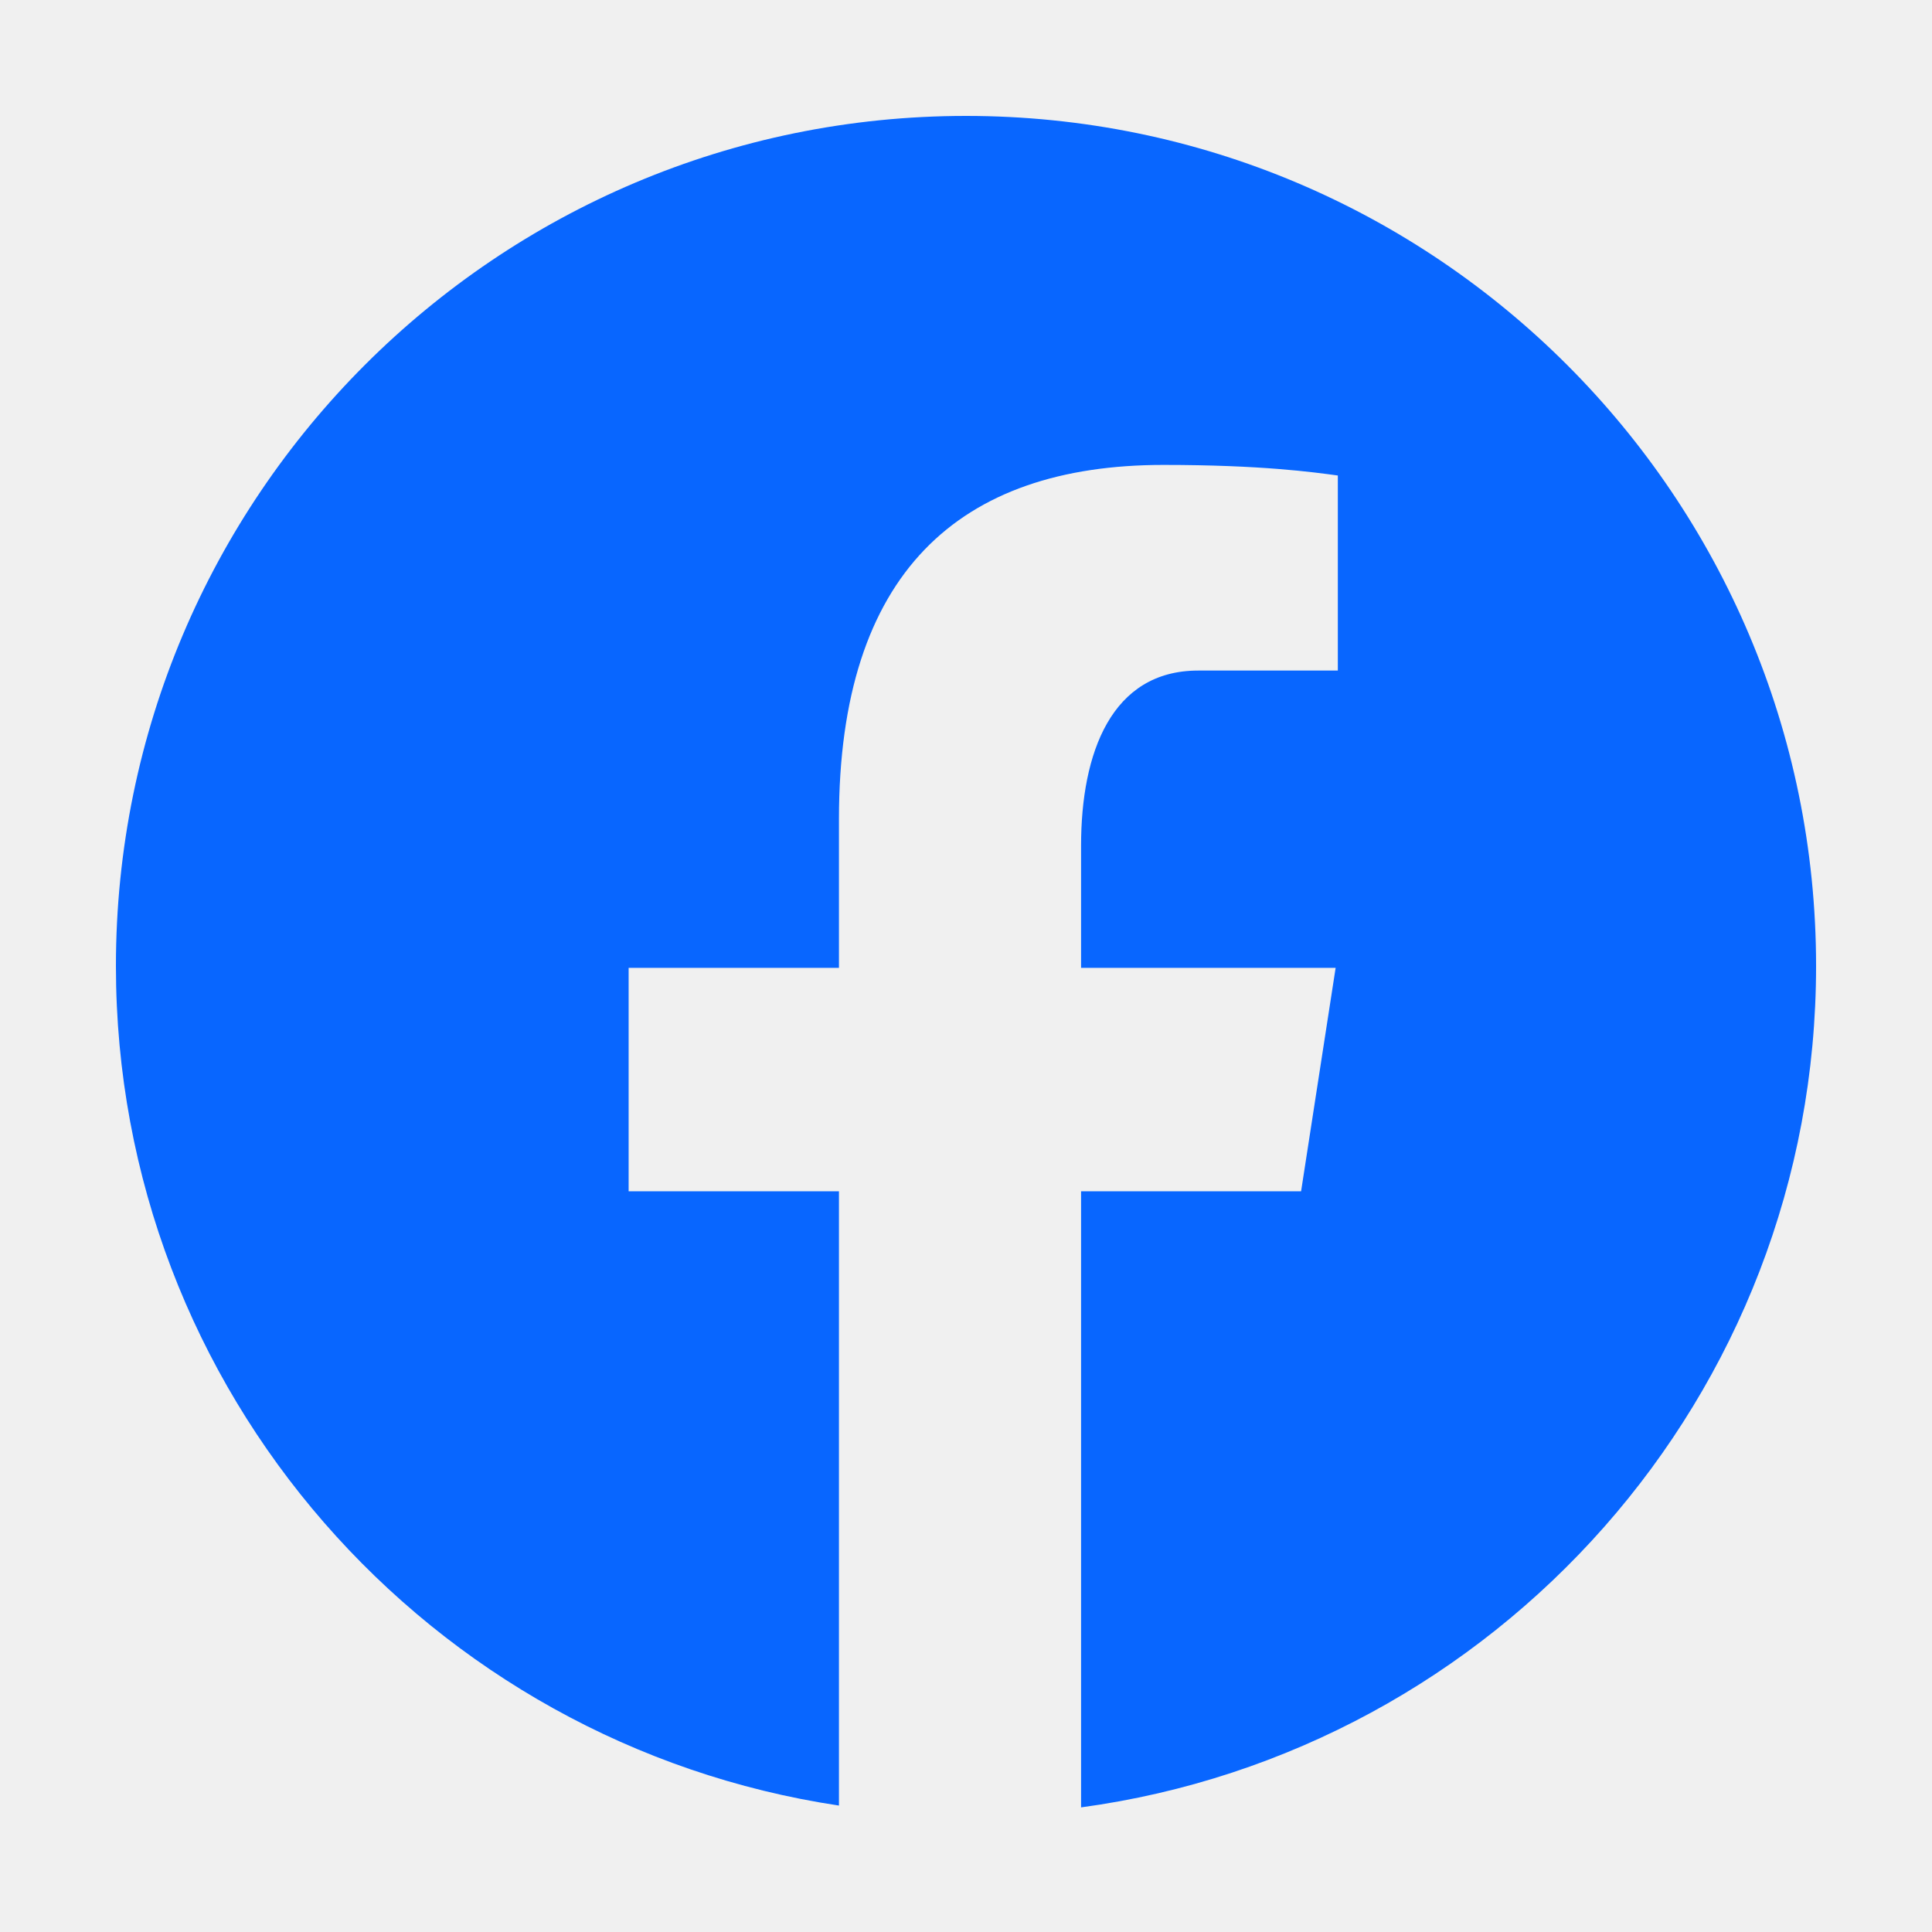
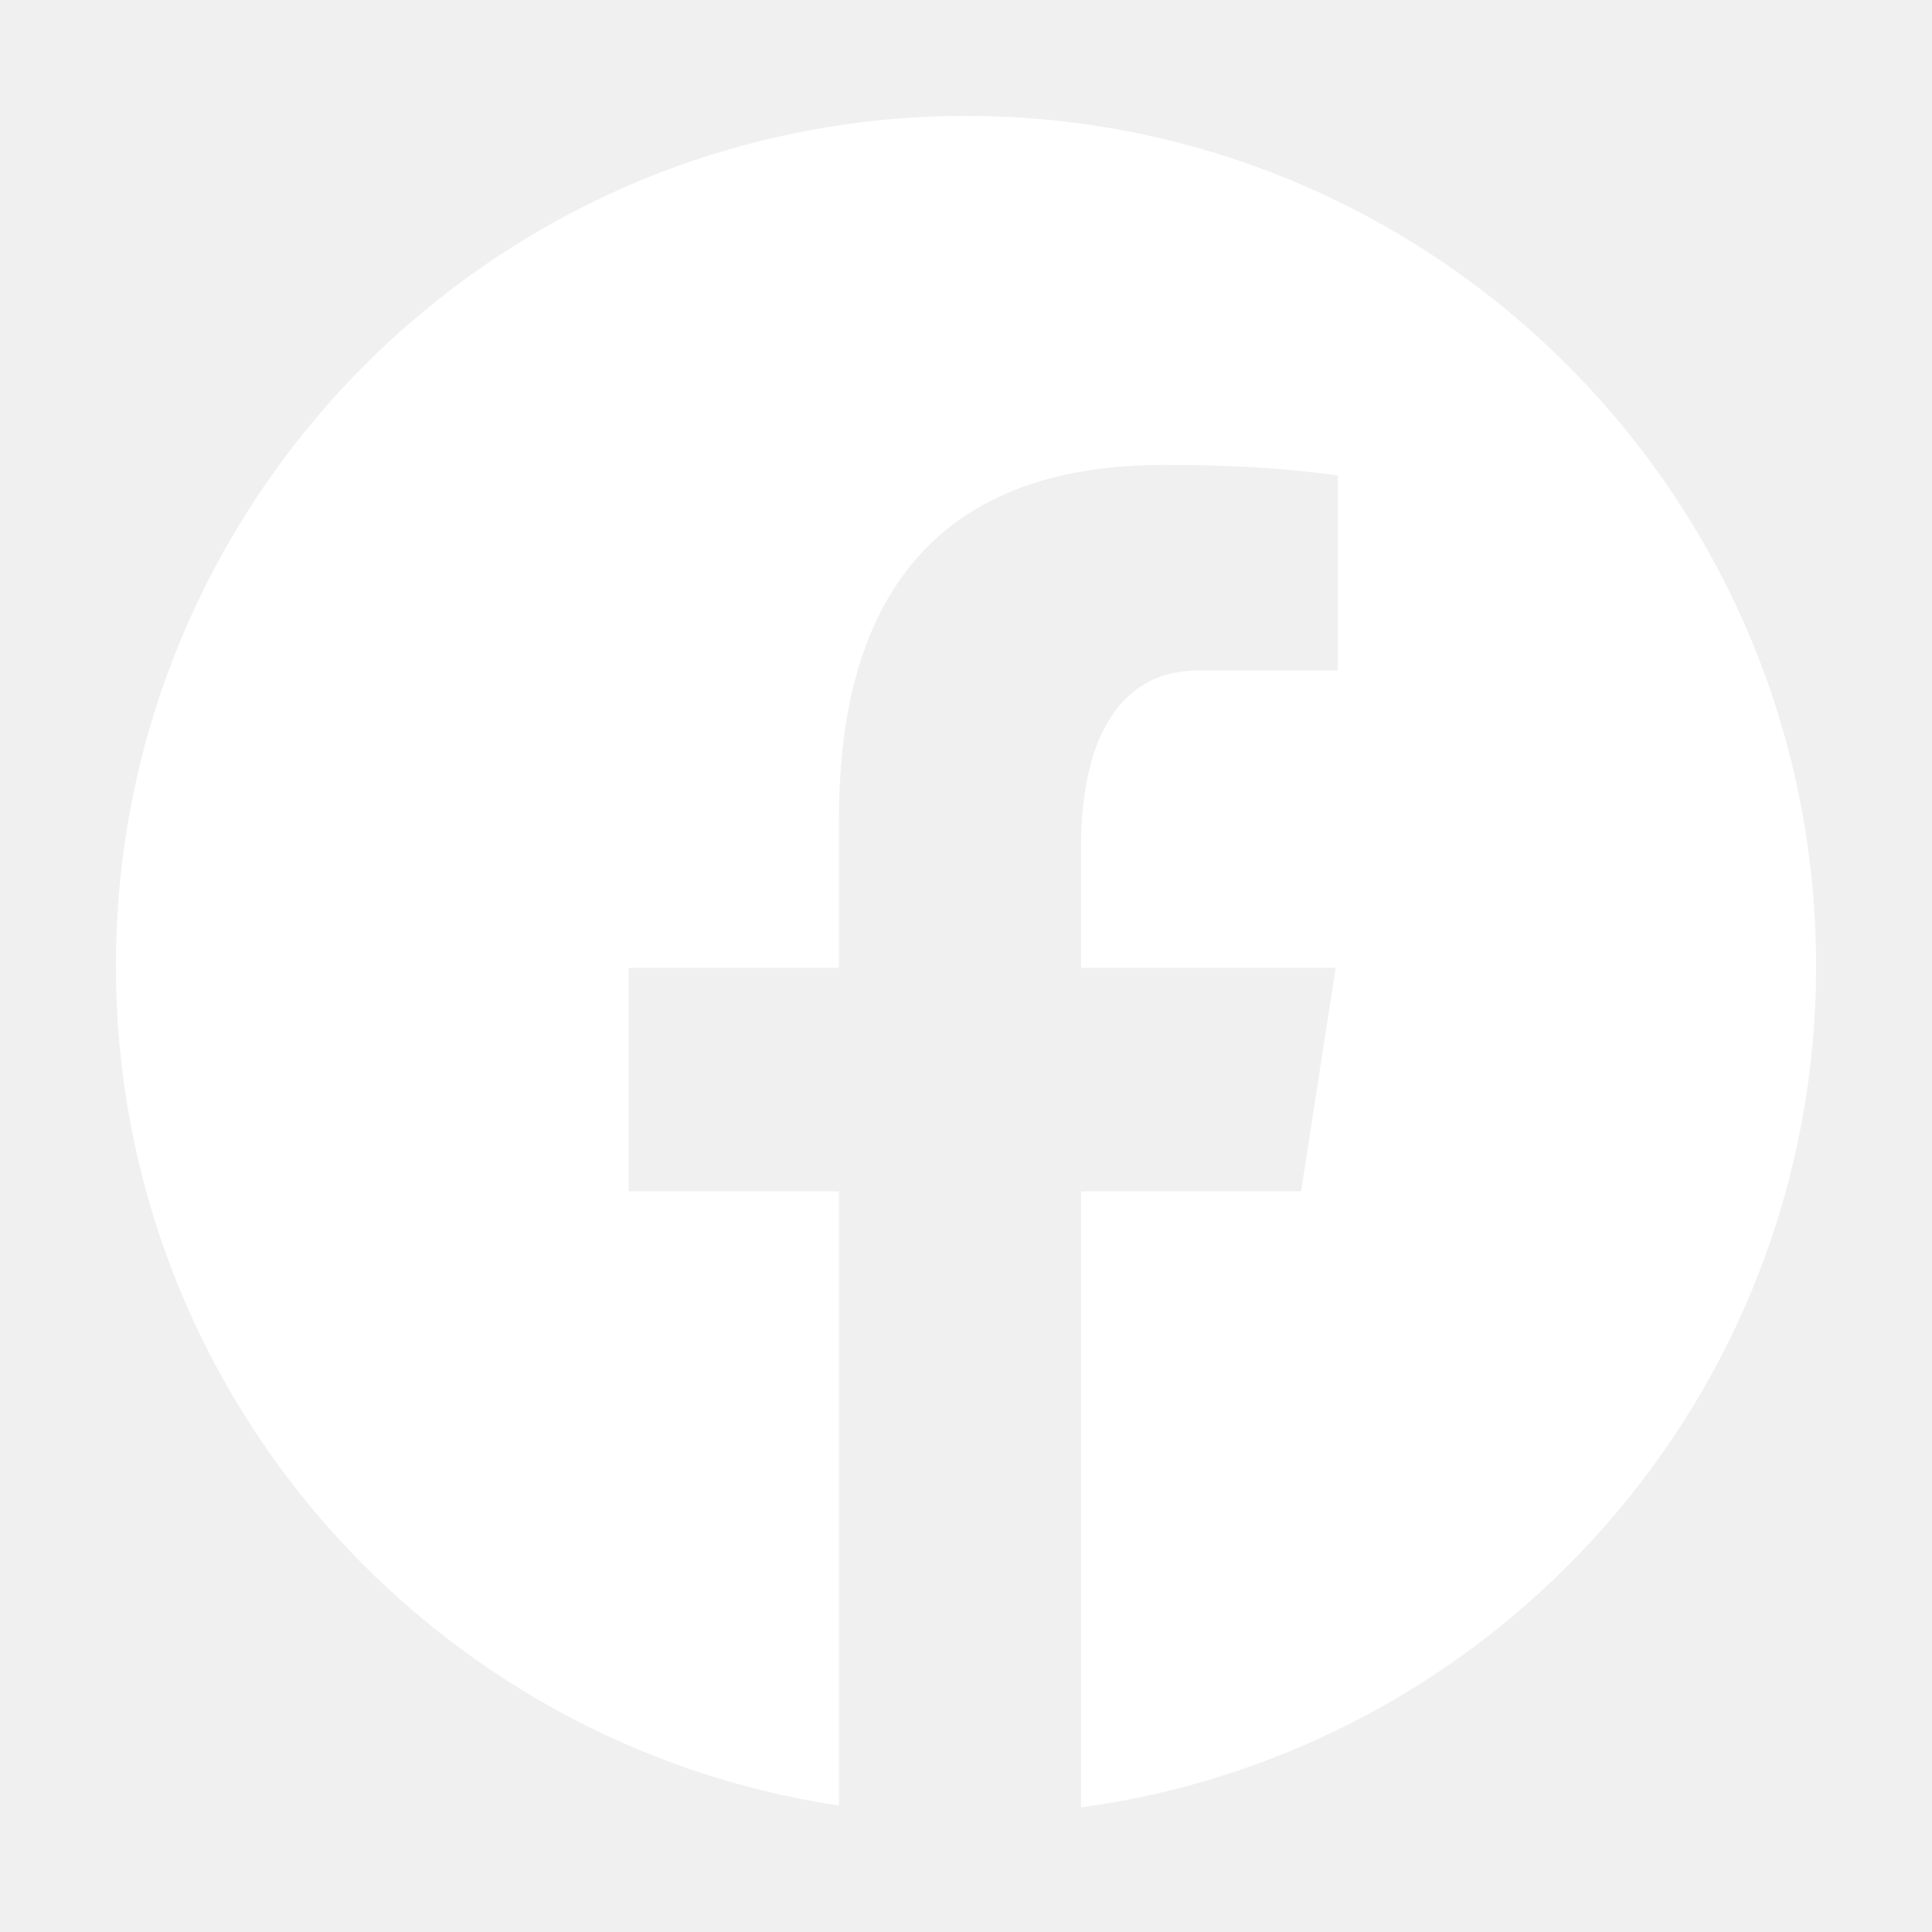
<svg xmlns="http://www.w3.org/2000/svg" class="currentcolor" x="0px" y="0px" width="100" height="100" viewBox="0 0 50 50">
  <style>
        path {
-             fill: #0866FF
+             fill: #fff
        }

        @media (prefers-color-scheme: dark) {
            path {
                fill: #fff;
            }
        }
    </style>
  <path fill="currentcolor" d="M25,3C12.85,3,3,12.85,3,25c0,11.03,8.125,20.137,18.712,21.728V30.831h-5.443v-5.783h5.443v-3.848 c0-6.371,3.104-9.168,8.399-9.168c2.536,0,3.877,0.188,4.512,0.274v5.048h-3.612c-2.248,0-3.033,2.131-3.033,4.533v3.161h6.588 l-0.894,5.783h-5.694v15.944C38.716,45.318,47,36.137,47,25C47,12.85,37.15,3,25,3z">
    </path>
</svg>
